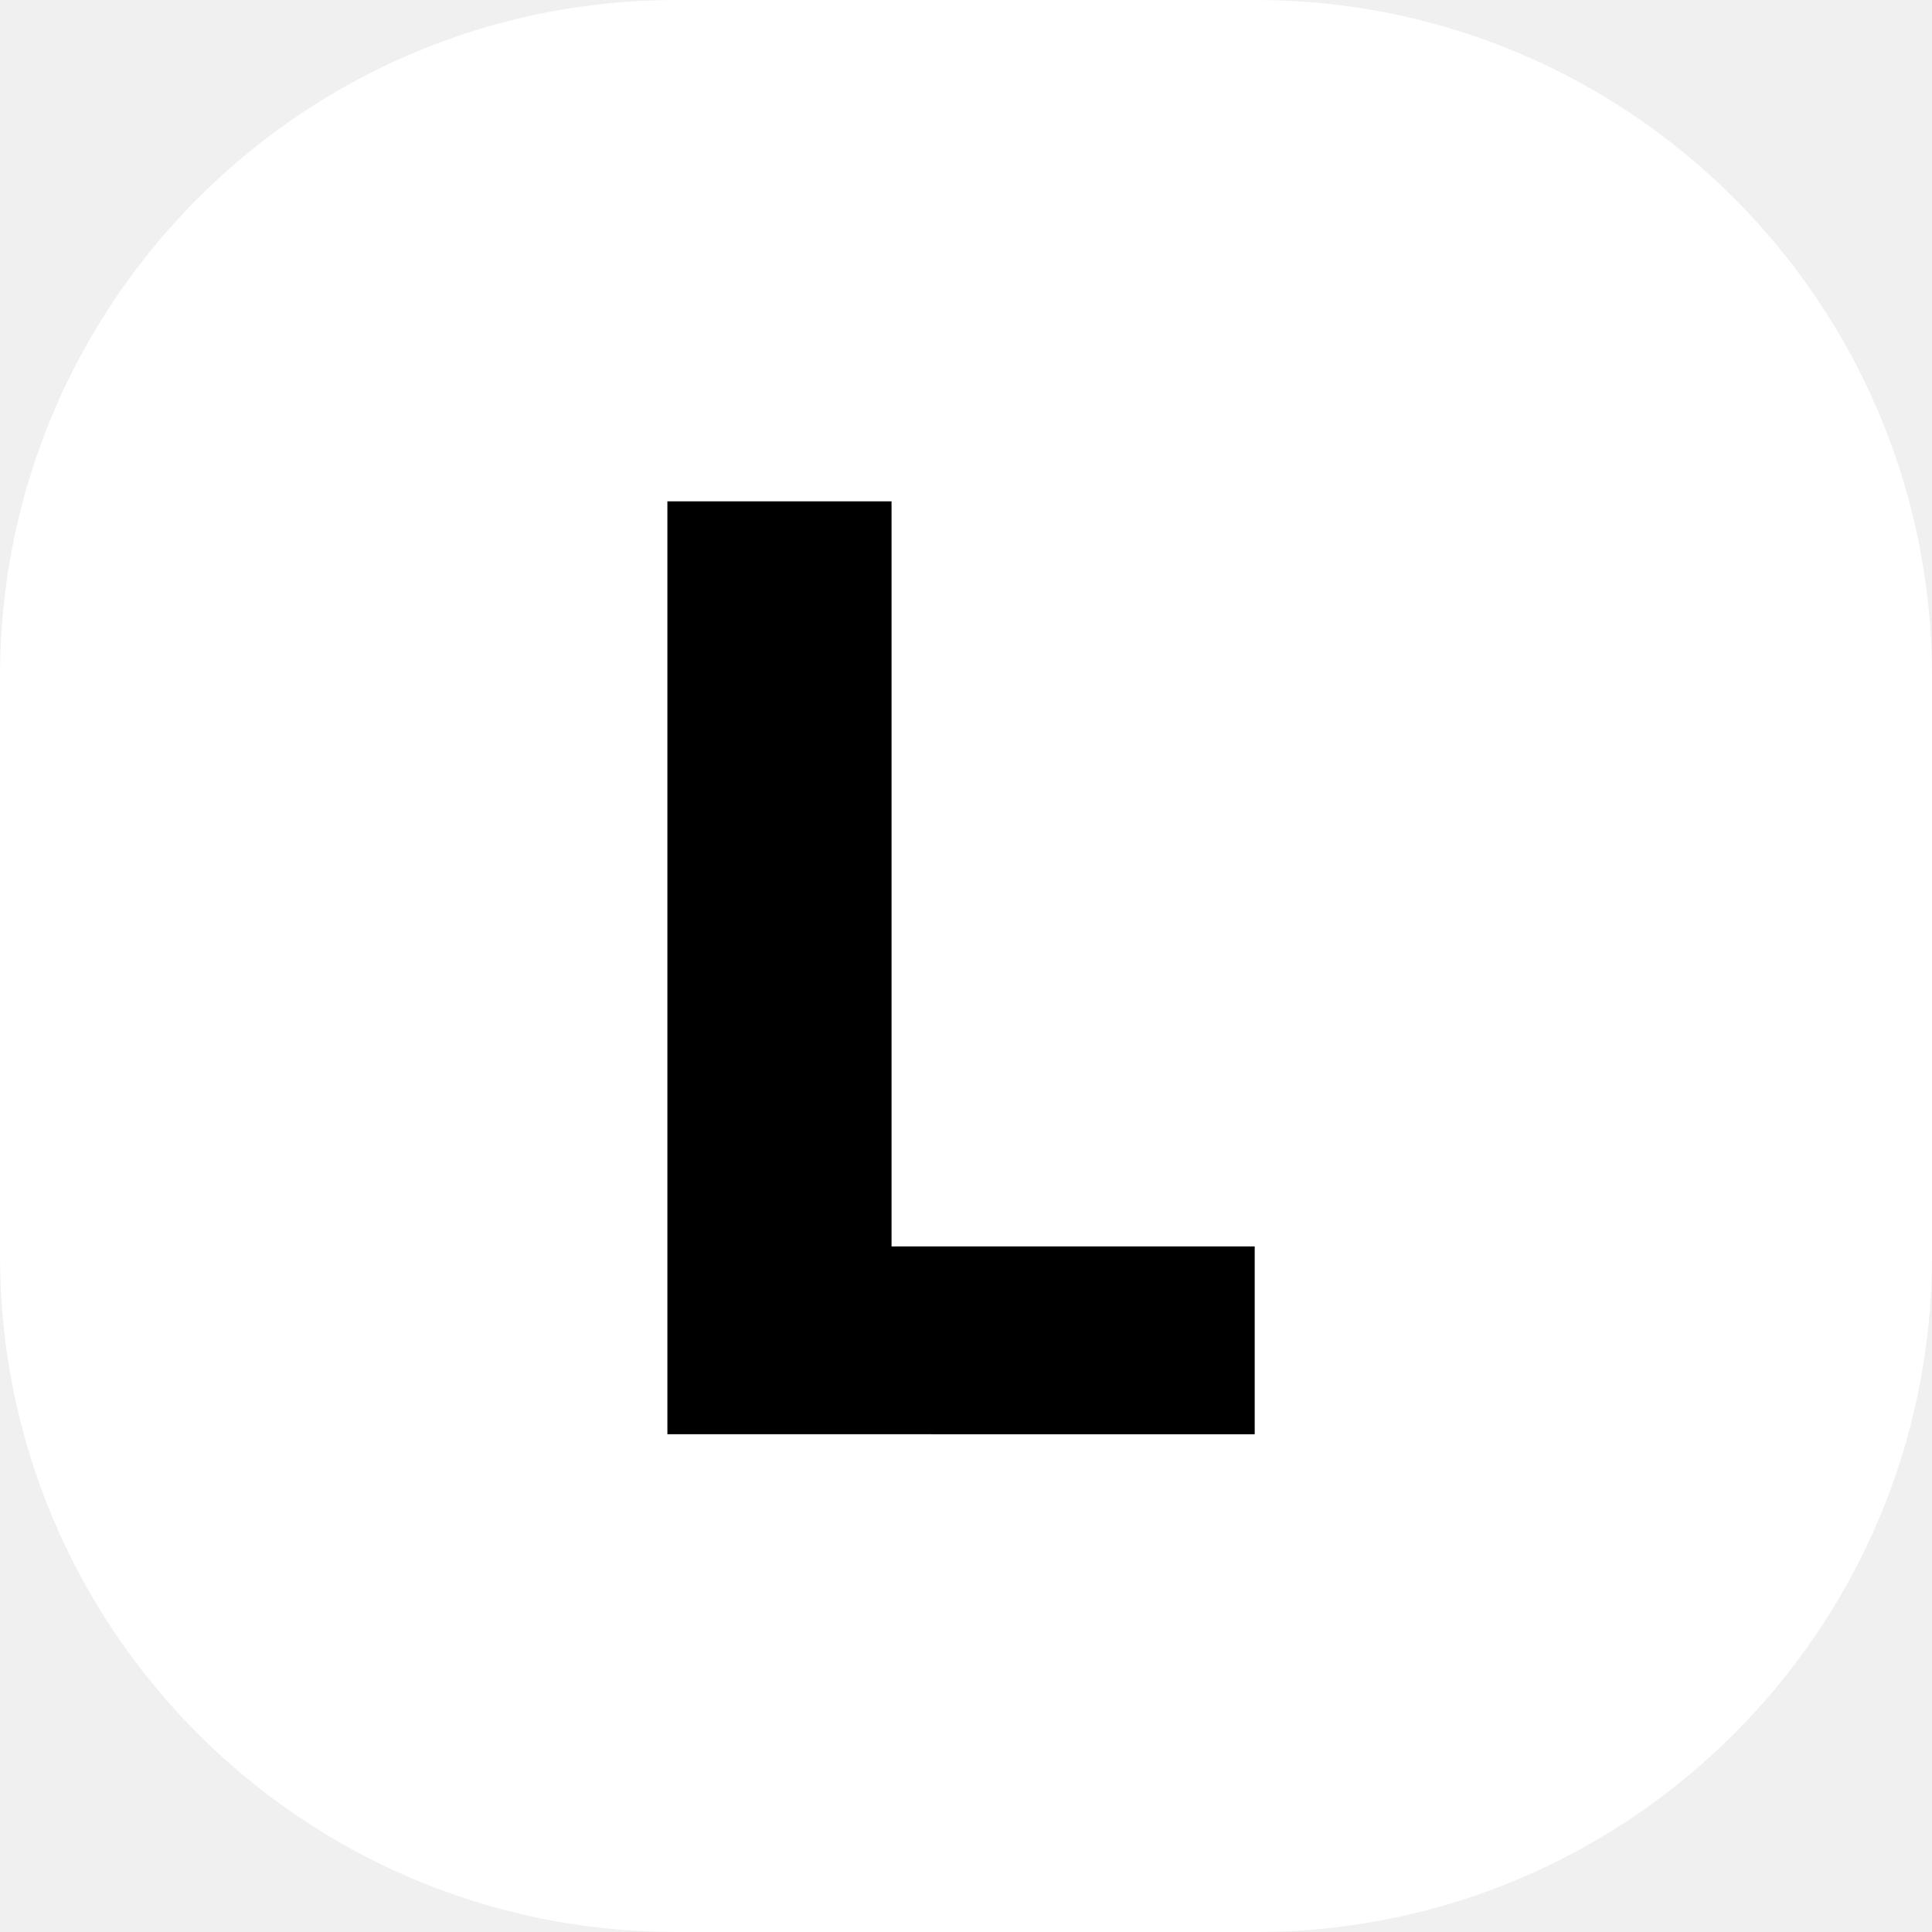
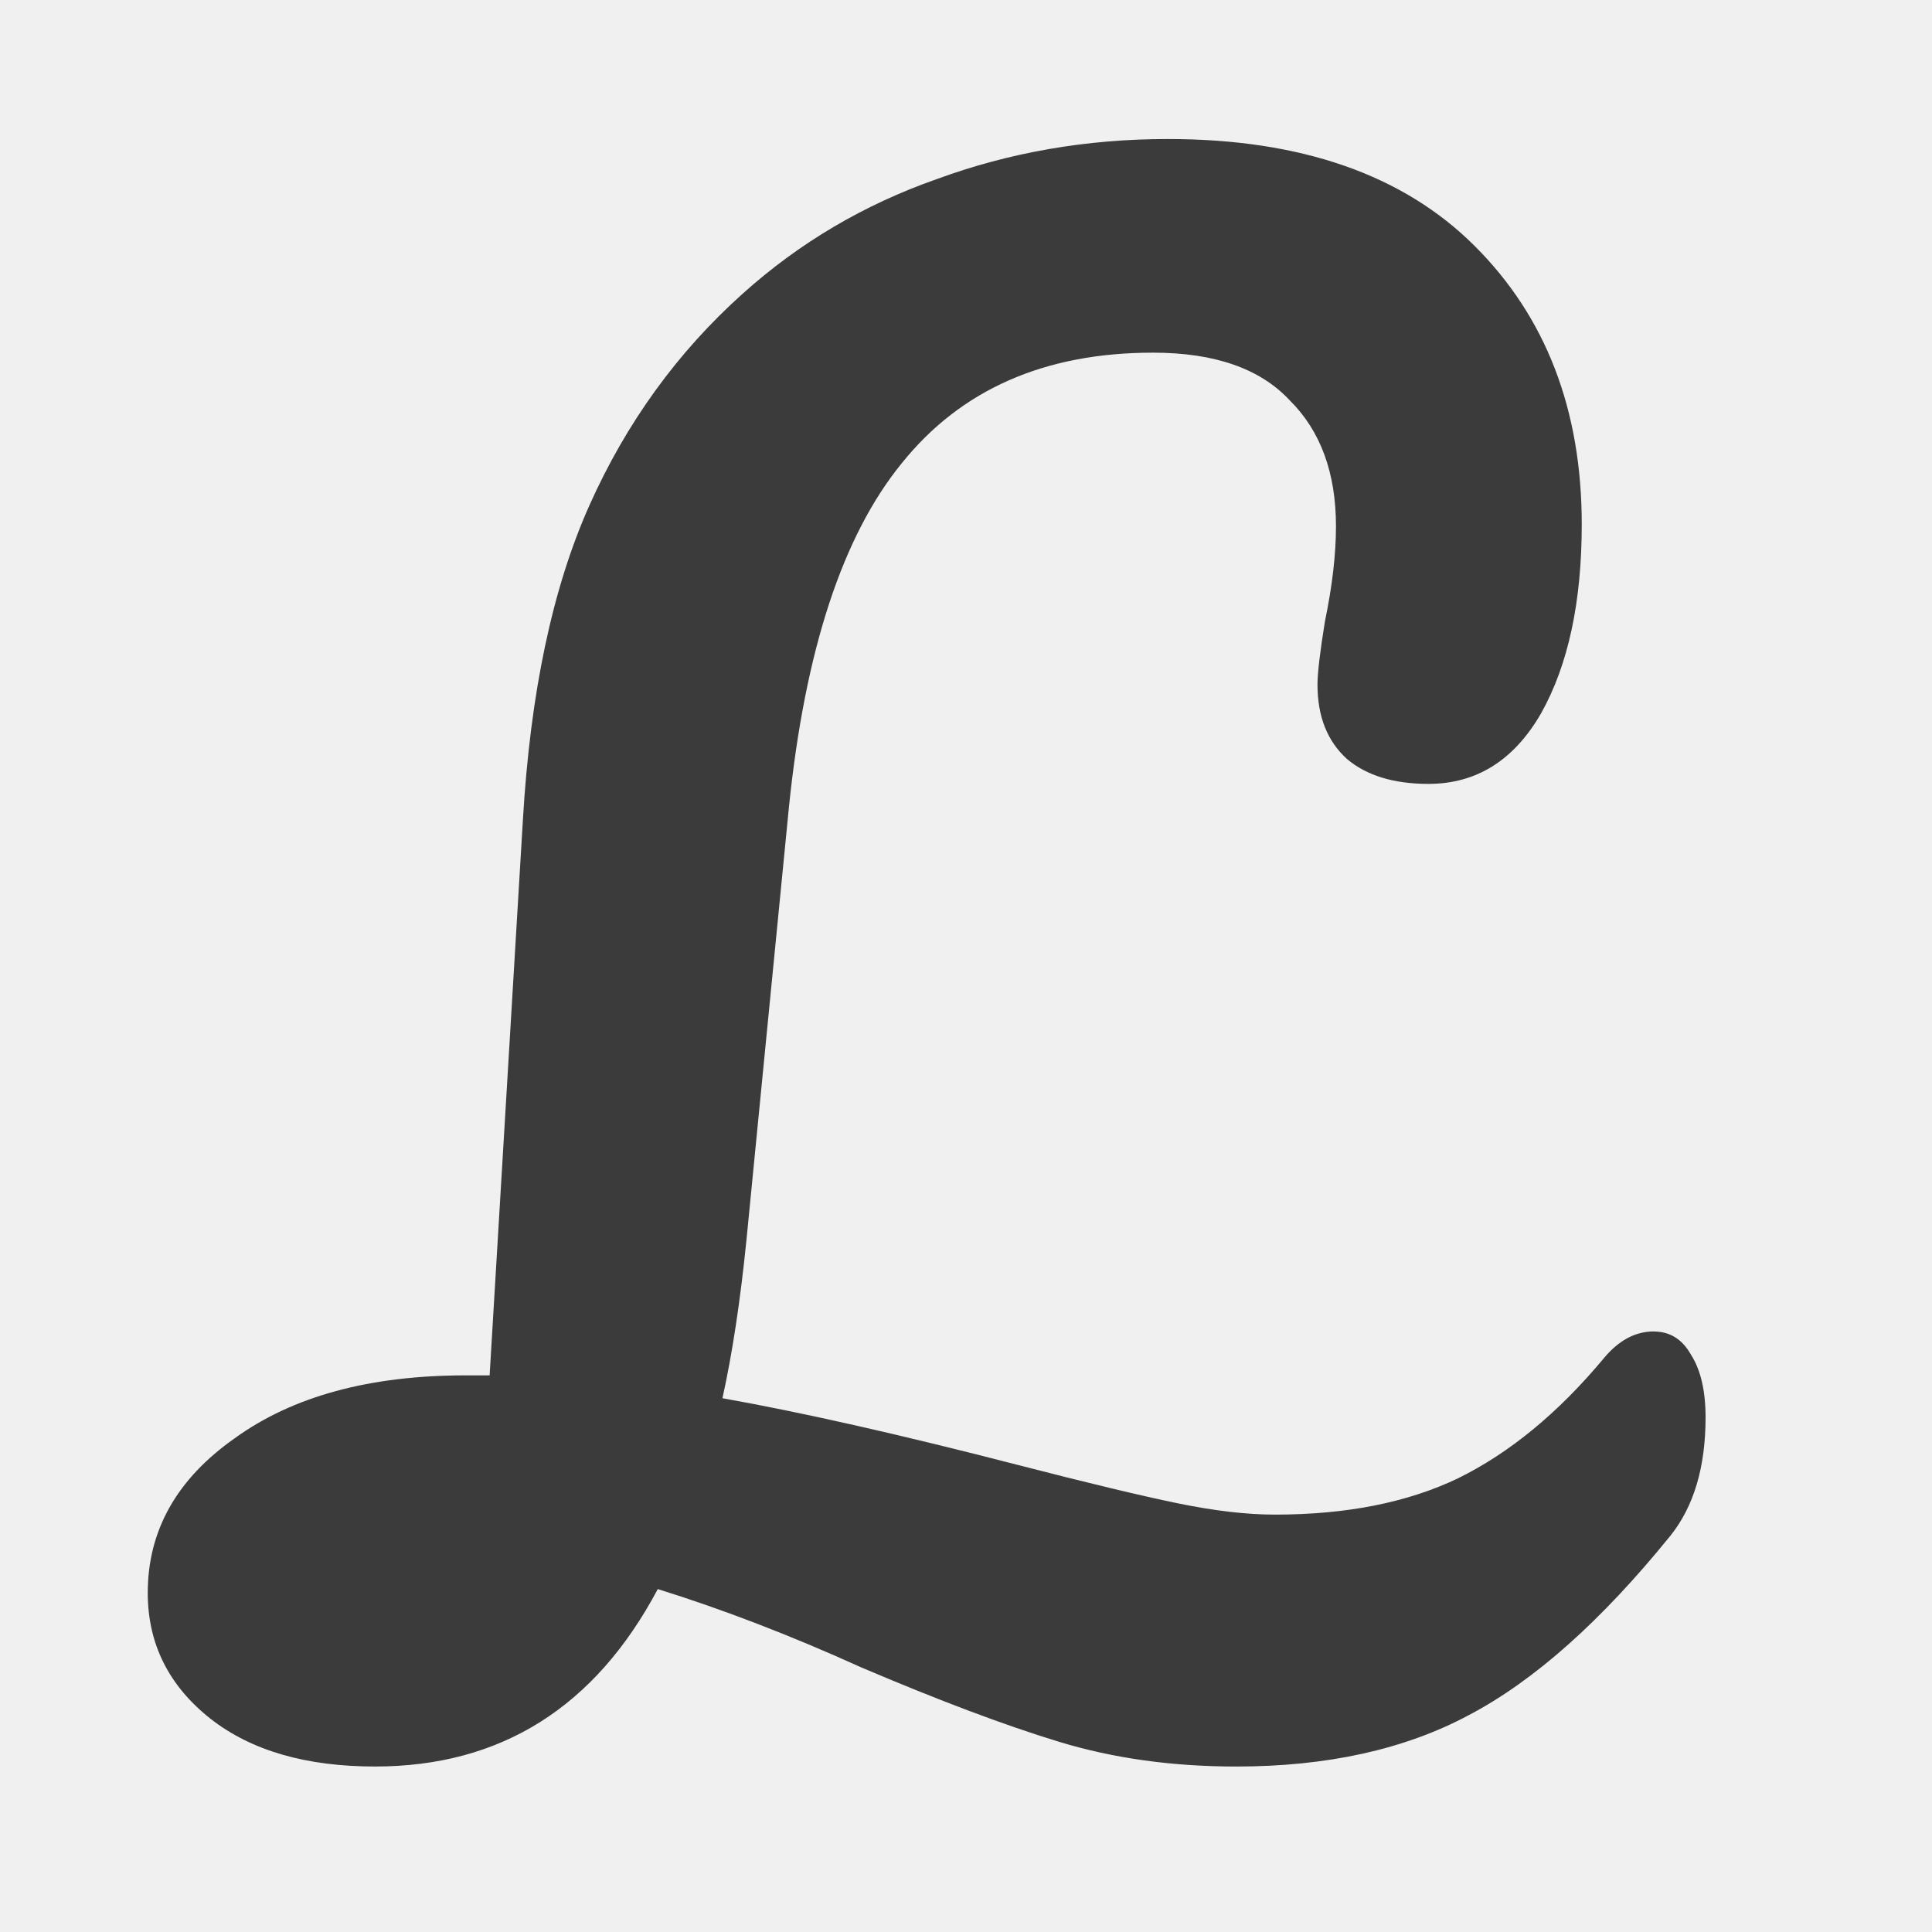
- <svg xmlns="http://www.w3.org/2000/svg" version="1.1" width="1000" height="1000">
-   <style>
-     #light-icon {
-       display: inline;
-     }
-     #dark-icon {
-       display: none;
-     }
- 
-     @media (prefers-color-scheme: dark) {
-       #light-icon {
-         display: none;
-       }
-       #dark-icon {
-         display: inline;
-       }
-     }
-   </style>
-   <g id="light-icon">
-     <svg version="1.1" width="1000" height="1000">
-       <g clip-path="url(#SvgjsClipPath1011)">
-         <rect width="1000" height="1000" fill="#ffffff" />
-         <g transform="matrix(4.861111,0,0,4.861111,159.949,146.4333)">
-           <svg version="1.1" width="144" height="144">
-             <svg width="144" height="144" viewBox="0 0 38.1 38.1" version="1.1" id="svg1">
-               <defs id="defs1">
-                 <clipPath id="SvgjsClipPath1011">
-                   <rect width="1000" height="1000" x="0" y="0" rx="350" ry="350" />
-                 </clipPath>
-               </defs>
-               <g id="layer1">
-                 <path d="M 10.096,32.435 V 6.153 h 6.315 V 27.144 h 10.231 v 5.292 z" id="text6" style="font-size:21.167px;font-family:'Noto Sans JP';-inkscape-font-specification:'Noto Sans JP, @wght=900';font-variation-settings:'wght' 900;stroke-width:0.265" aria-label=" L" />
-               </g>
-             </svg>
-           </svg>
-         </g>
-       </g>
-     </svg>
-   </g>
-   <g id="dark-icon">
-     <svg version="1.1" width="1000" height="1000">
-       <g clip-path="url(#SvgjsClipPath1012)">
-         <rect width="1000" height="1000" fill="#ffffff" />
-         <g transform="matrix(4.861111,0,0,4.861111,159.949,146.4333)">
-           <svg version="1.1" width="144" height="144">
-             <svg width="144" height="144" viewBox="0 0 38.1 38.1" version="1.1" id="svg1">
-               <defs id="defs1">
-                 <clipPath id="SvgjsClipPath1012">
-                   <rect width="1000" height="1000" x="0" y="0" rx="350" ry="350" />
-                 </clipPath>
-               </defs>
-               <g id="layer1">
-                 <path d="M 10.096,32.435 V 6.153 h 6.315 V 27.144 h 10.231 v 5.292 z" id="text6" style="font-size:21.167px;font-family:'Noto Sans JP';-inkscape-font-specification:'Noto Sans JP, @wght=900';font-variation-settings:'wght' 900;stroke-width:0.265" aria-label=" L" />
-               </g>
-             </svg>
-           </svg>
-         </g>
-       </g>
-     </svg>
+ <svg xmlns="http://www.w3.org/2000/svg" width="512" height="512" viewBox="0 0 135.467 135.467" version="1.1" id="svg1">
+   <defs id="defs1" />
+   <g id="layer1">
+     <path d="m 117.831,91.882 q 1.712,0 2.633,1.58 1.053,1.58 1.053,4.345 0,5.135 -2.502,8.163 -7.373,8.821 -14.351,12.376 -6.846,3.555 -16.589,3.555 -6.846,0 -12.639,-1.712 -5.793,-1.712 -14.088,-5.135 -7.505,-3.292 -14.483,-5.398 -6.715,12.244 -20.144,12.244 -7.373,0 -11.718,-3.292 -4.476,-3.423 -4.476,-8.69 0,-6.451 6.188,-10.664 6.188,-4.345 16.457,-4.345 h 1.712 l 2.37,-38.313 q 0.79,-13.166 4.74,-21.724 3.95,-8.558 10.928,-14.614 6.056,-5.266 13.824,-7.9 7.768,-2.765 16.457,-2.765 14.219,0 21.856,7.373 7.636,7.373 7.636,19.222 0,8.031 -2.897,13.034 -2.897,4.871 -8.031,4.871 -3.686,0 -5.793,-1.712 -2.107,-1.843 -2.107,-5.135 0,-1.185 0.527,-4.345 0.79,-3.686 0.79,-6.583 0,-5.53 -3.292,-8.69 -3.16,-3.292 -9.743,-3.292 -11.586,0 -17.906,7.636 -6.32,7.505 -8.031,23.699 l -3.028,29.887 q -0.658,6.32 -1.712,10.928 8.426,1.448 21.066,4.608 7.373,1.843 11.323,2.633 3.95,0.79 6.978,0.79 7.636,0 13.034,-2.502 5.53,-2.633 10.401,-8.295 1.58,-1.843 3.555,-1.843 z" id="text1" style="font-size:131.66px;font-family:Pacifico;-inkscape-font-specification:'Pacifico, @wght=700';font-variation-settings:'wght' 700;fill-opacity:0.753;stroke:#3c9fe8;stroke-width:0;stroke-linejoin:round" transform="scale(0.9841456,1.01611)" aria-label="L" />
  </g>
</svg>
